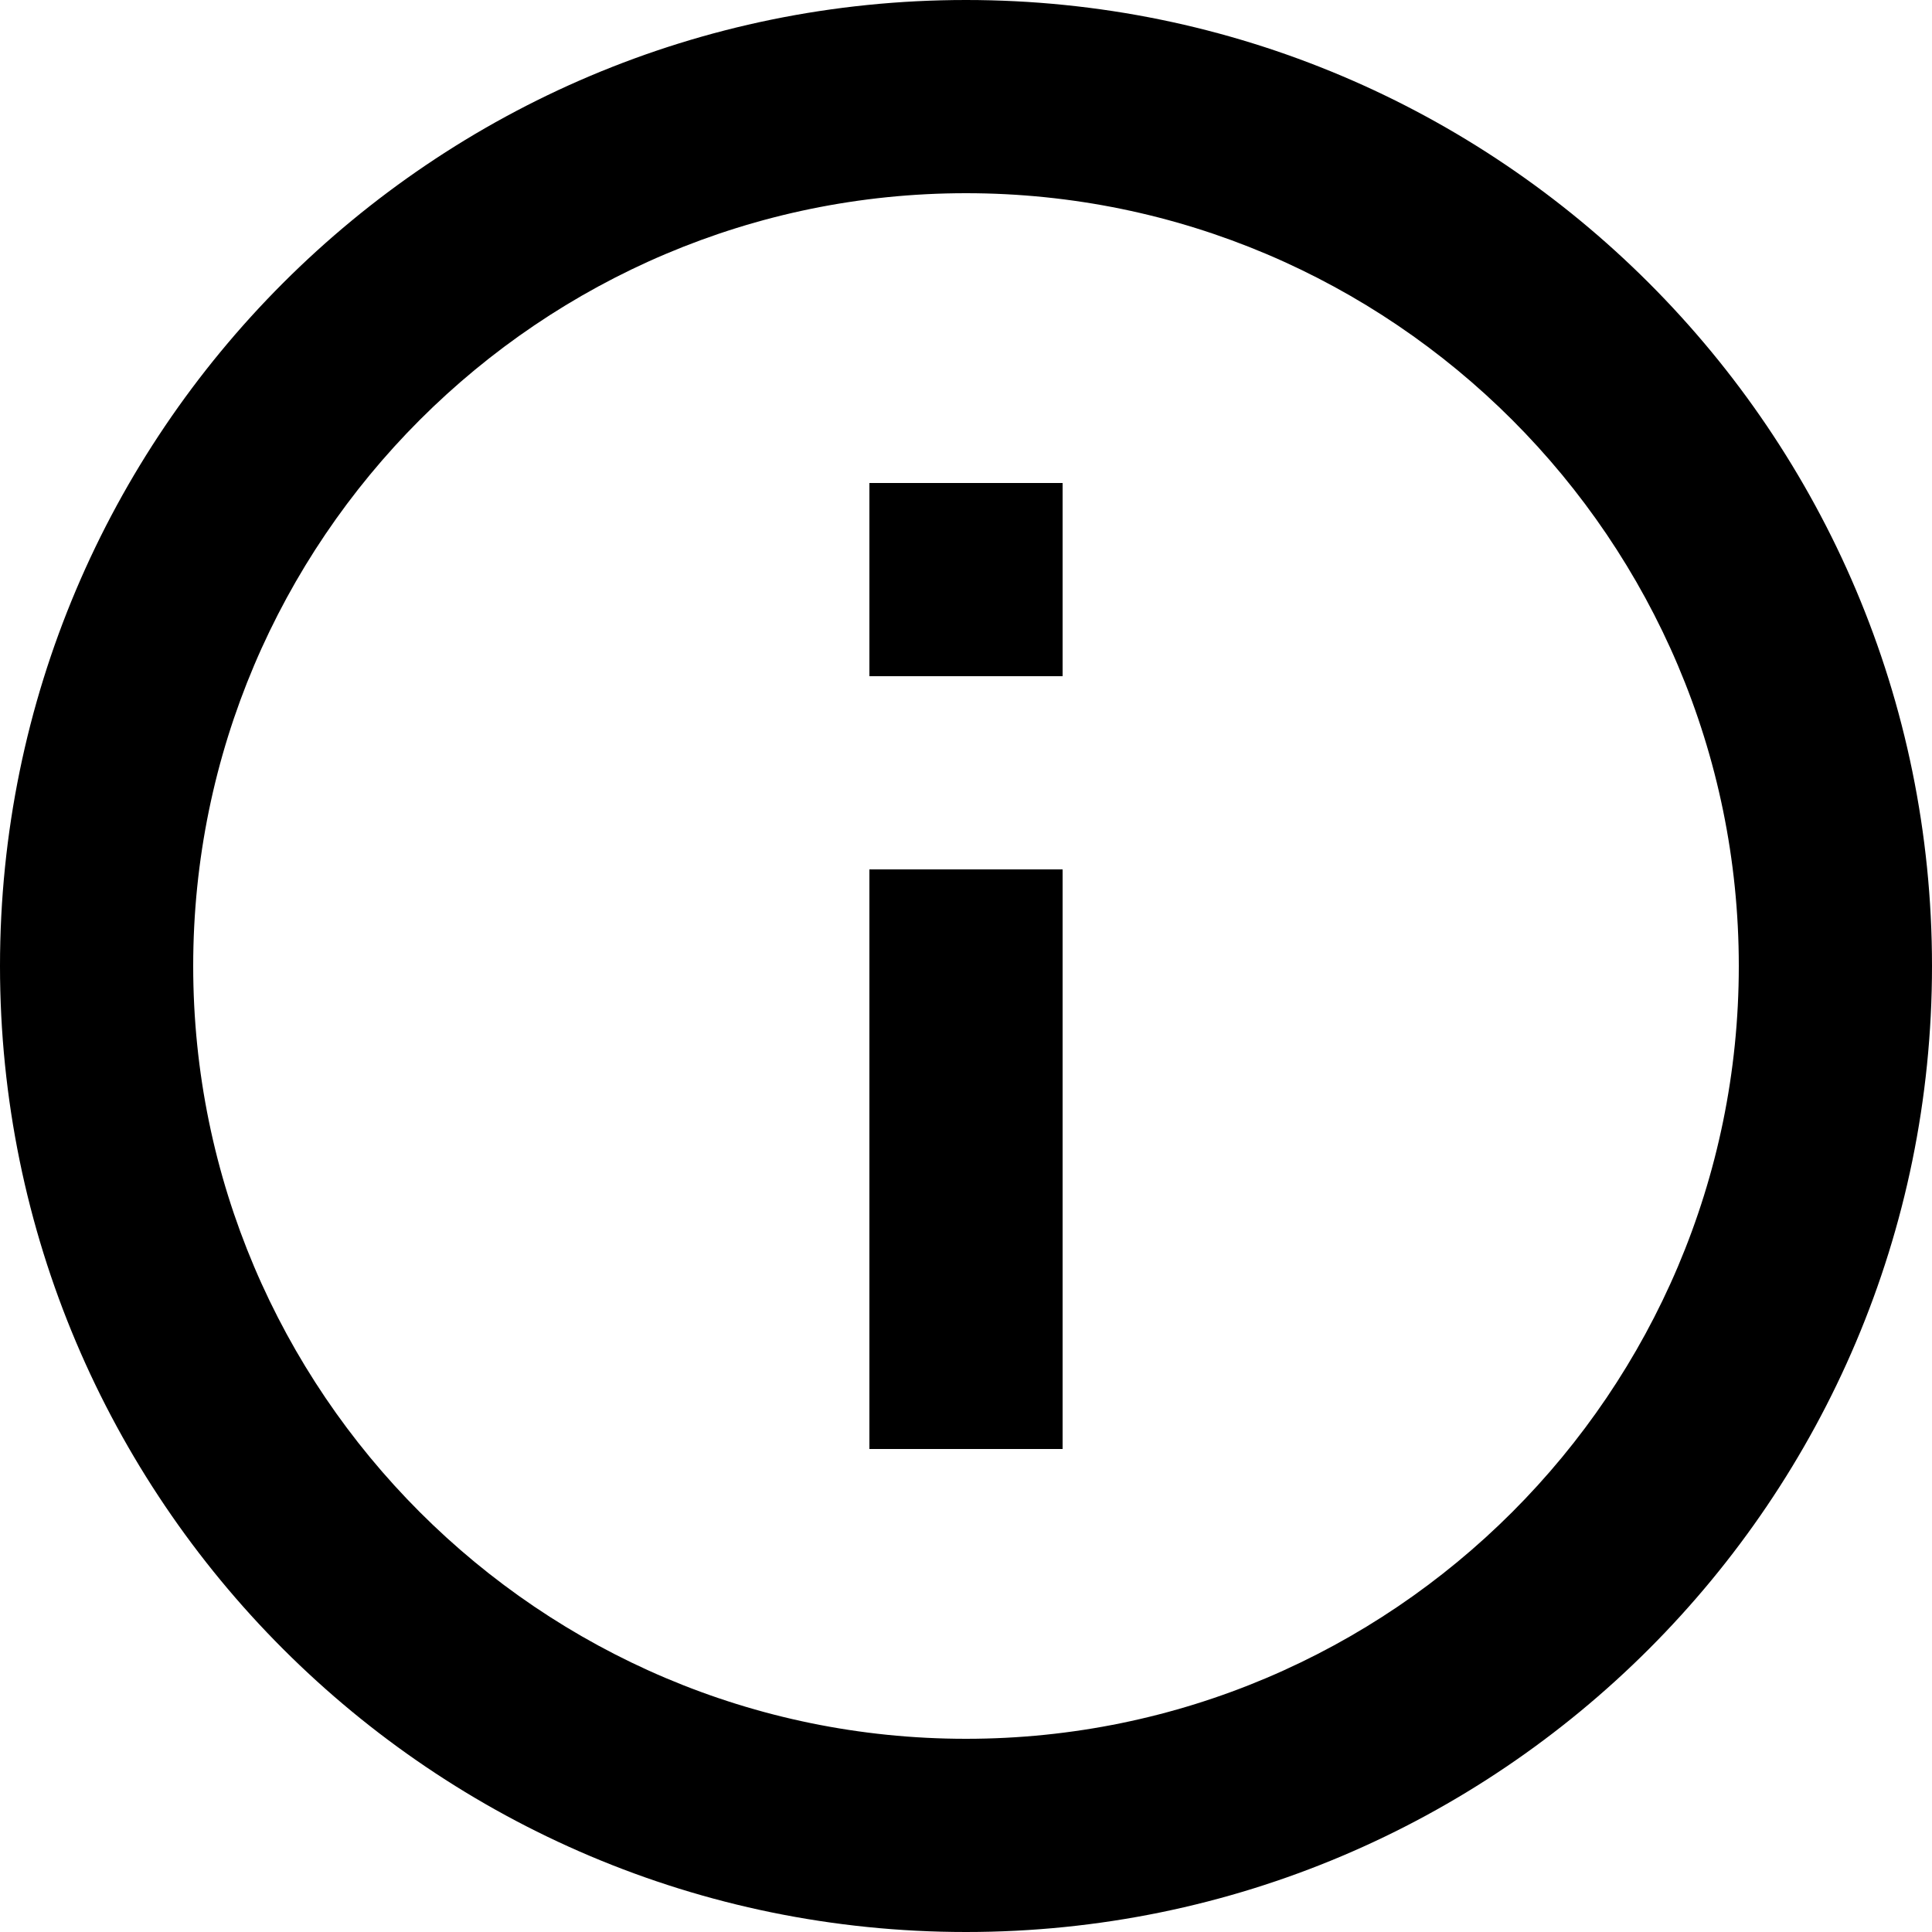
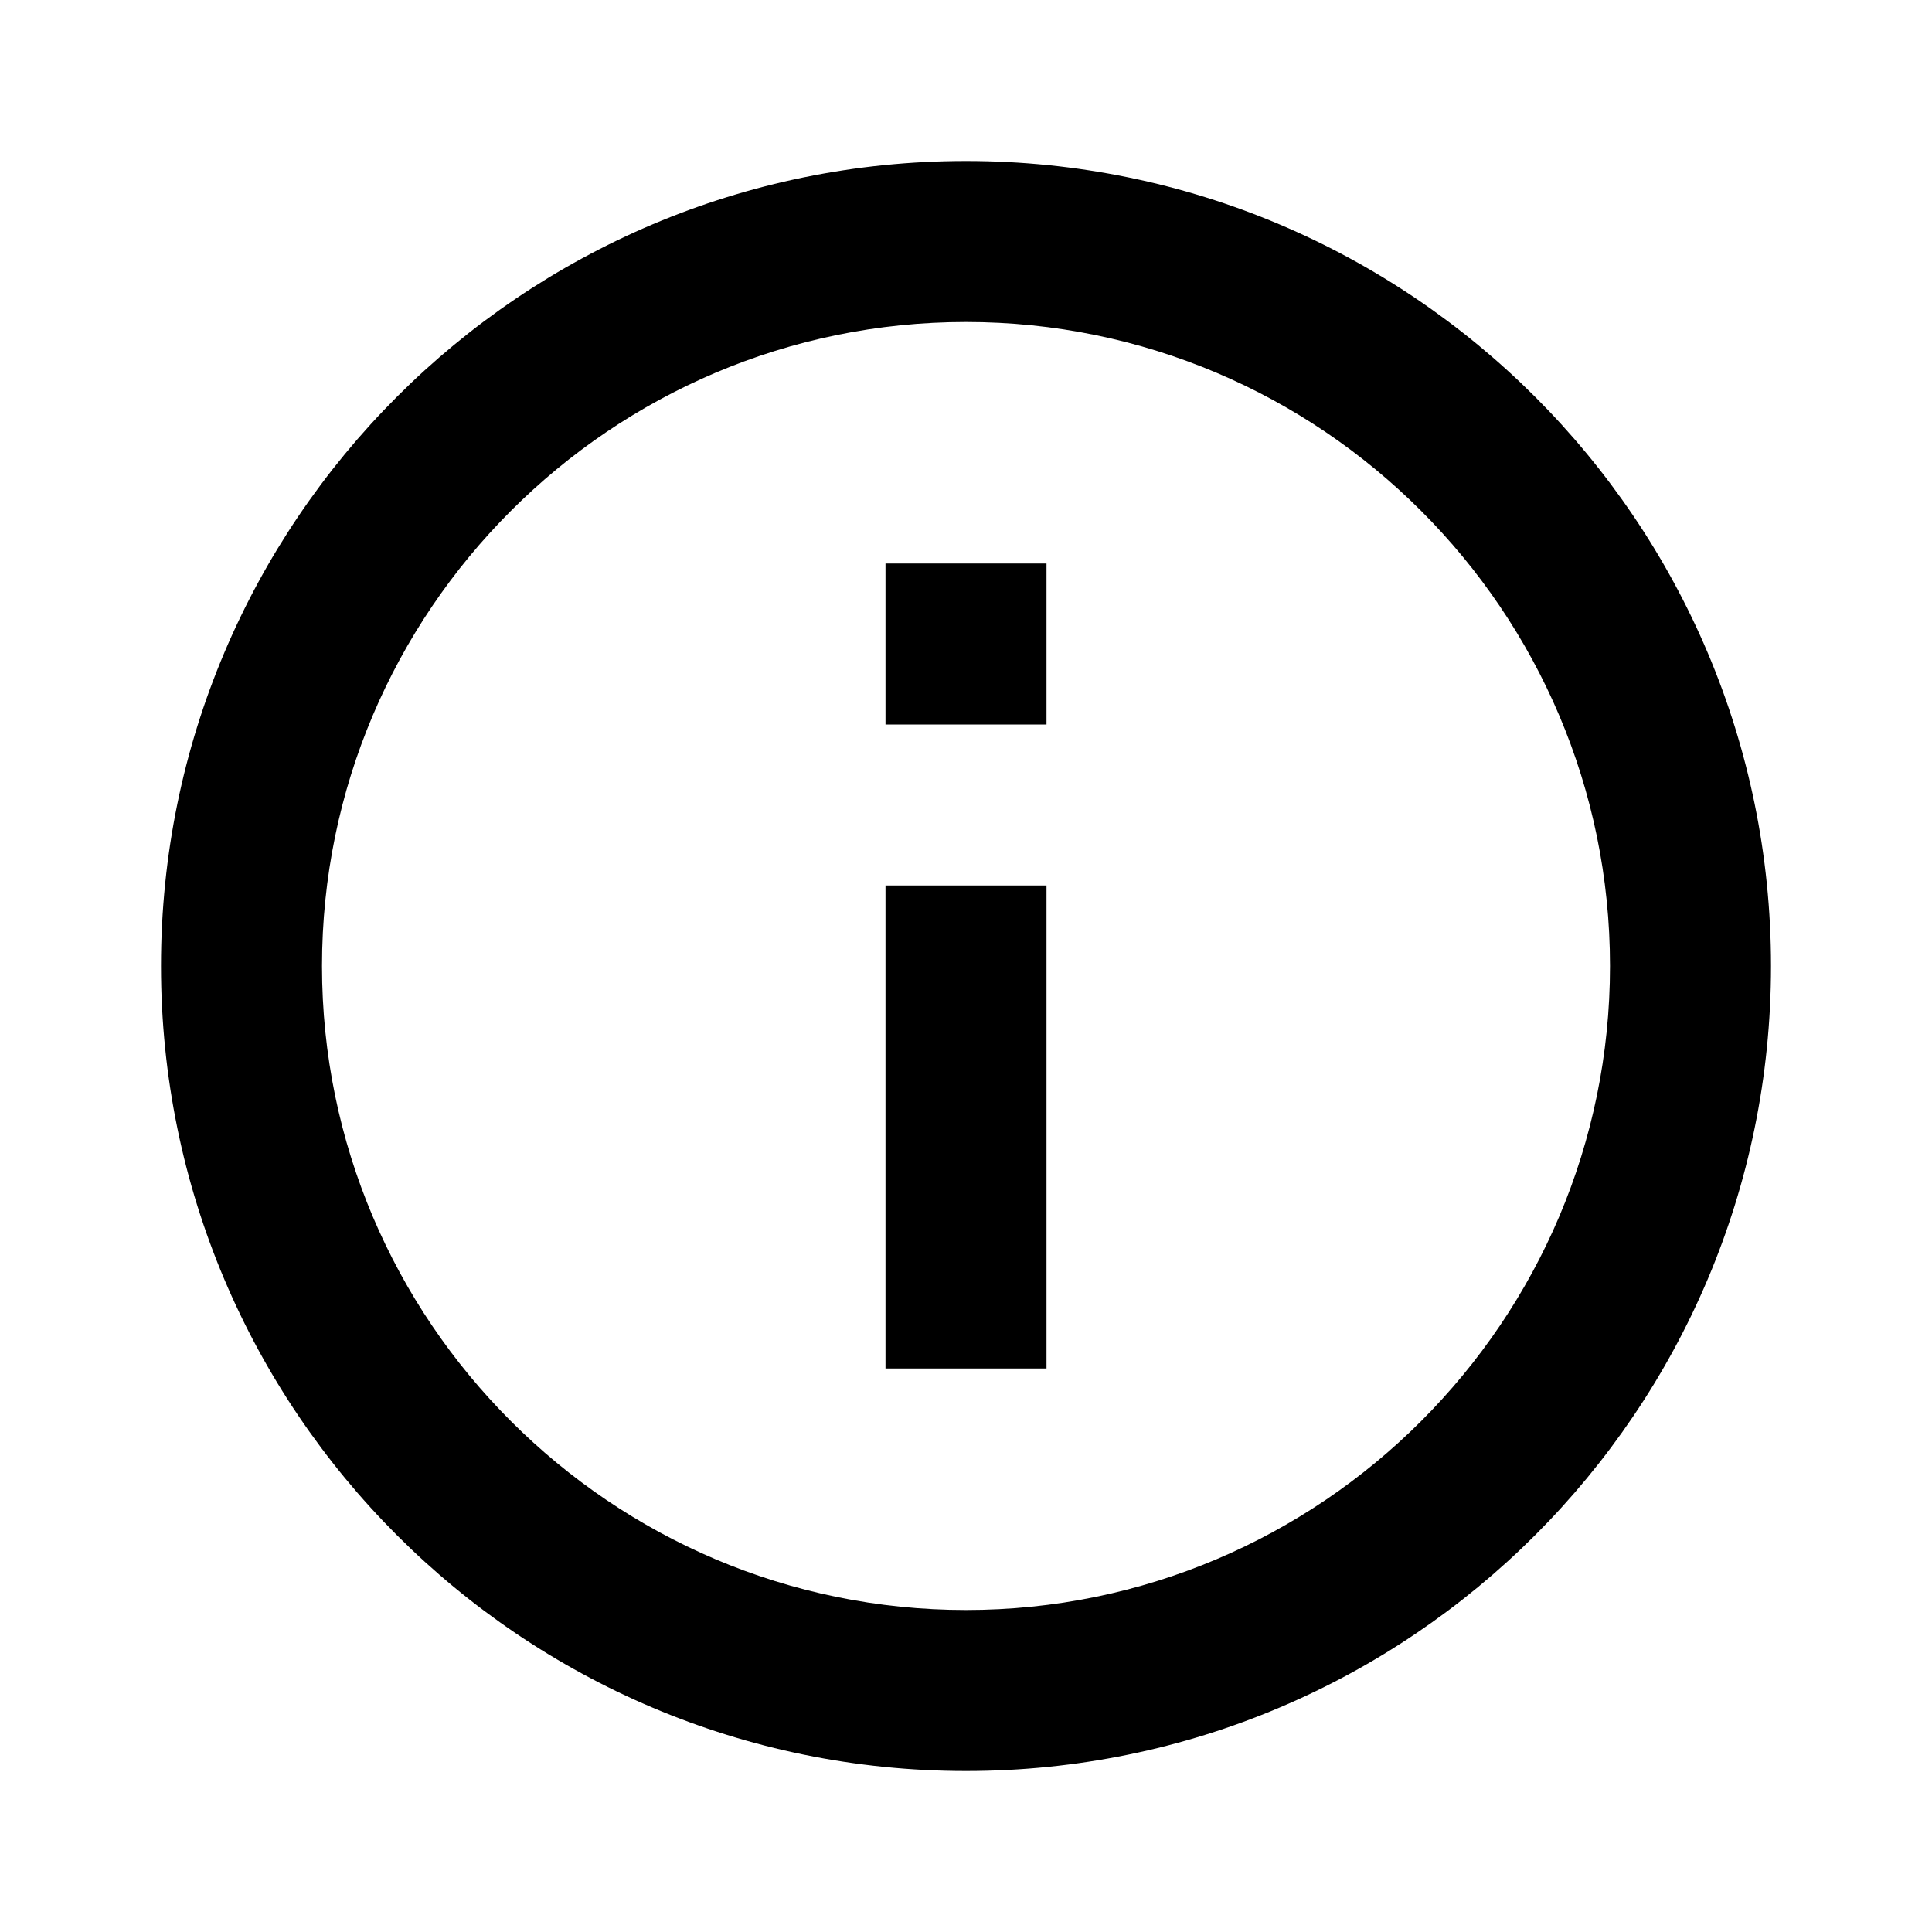
- <svg xmlns="http://www.w3.org/2000/svg" width="20" height="20" viewBox="2 2 20 20" fill="none">
+ <svg xmlns="http://www.w3.org/2000/svg" width="24" height="24" viewBox="0 0 24 24" fill="none">
  <path fill-rule="evenodd" clip-rule="evenodd" d="M11 7H13V9H11V7ZM11 11H13V17H11V11ZM12 2C6.48 2 2 6.48 2 12C2 17.52 6.48 22 12 22C17.52 22 22 17.52 22 12C22 6.48 17.52 2 12 2ZM12 20C7.59 20 4 16.41 4 12C4 7.59 7.59 4 12 4C16.41 4 20 7.59 20 12C20 16.41 16.41 20 12 20Z" fill="black" />
</svg>
